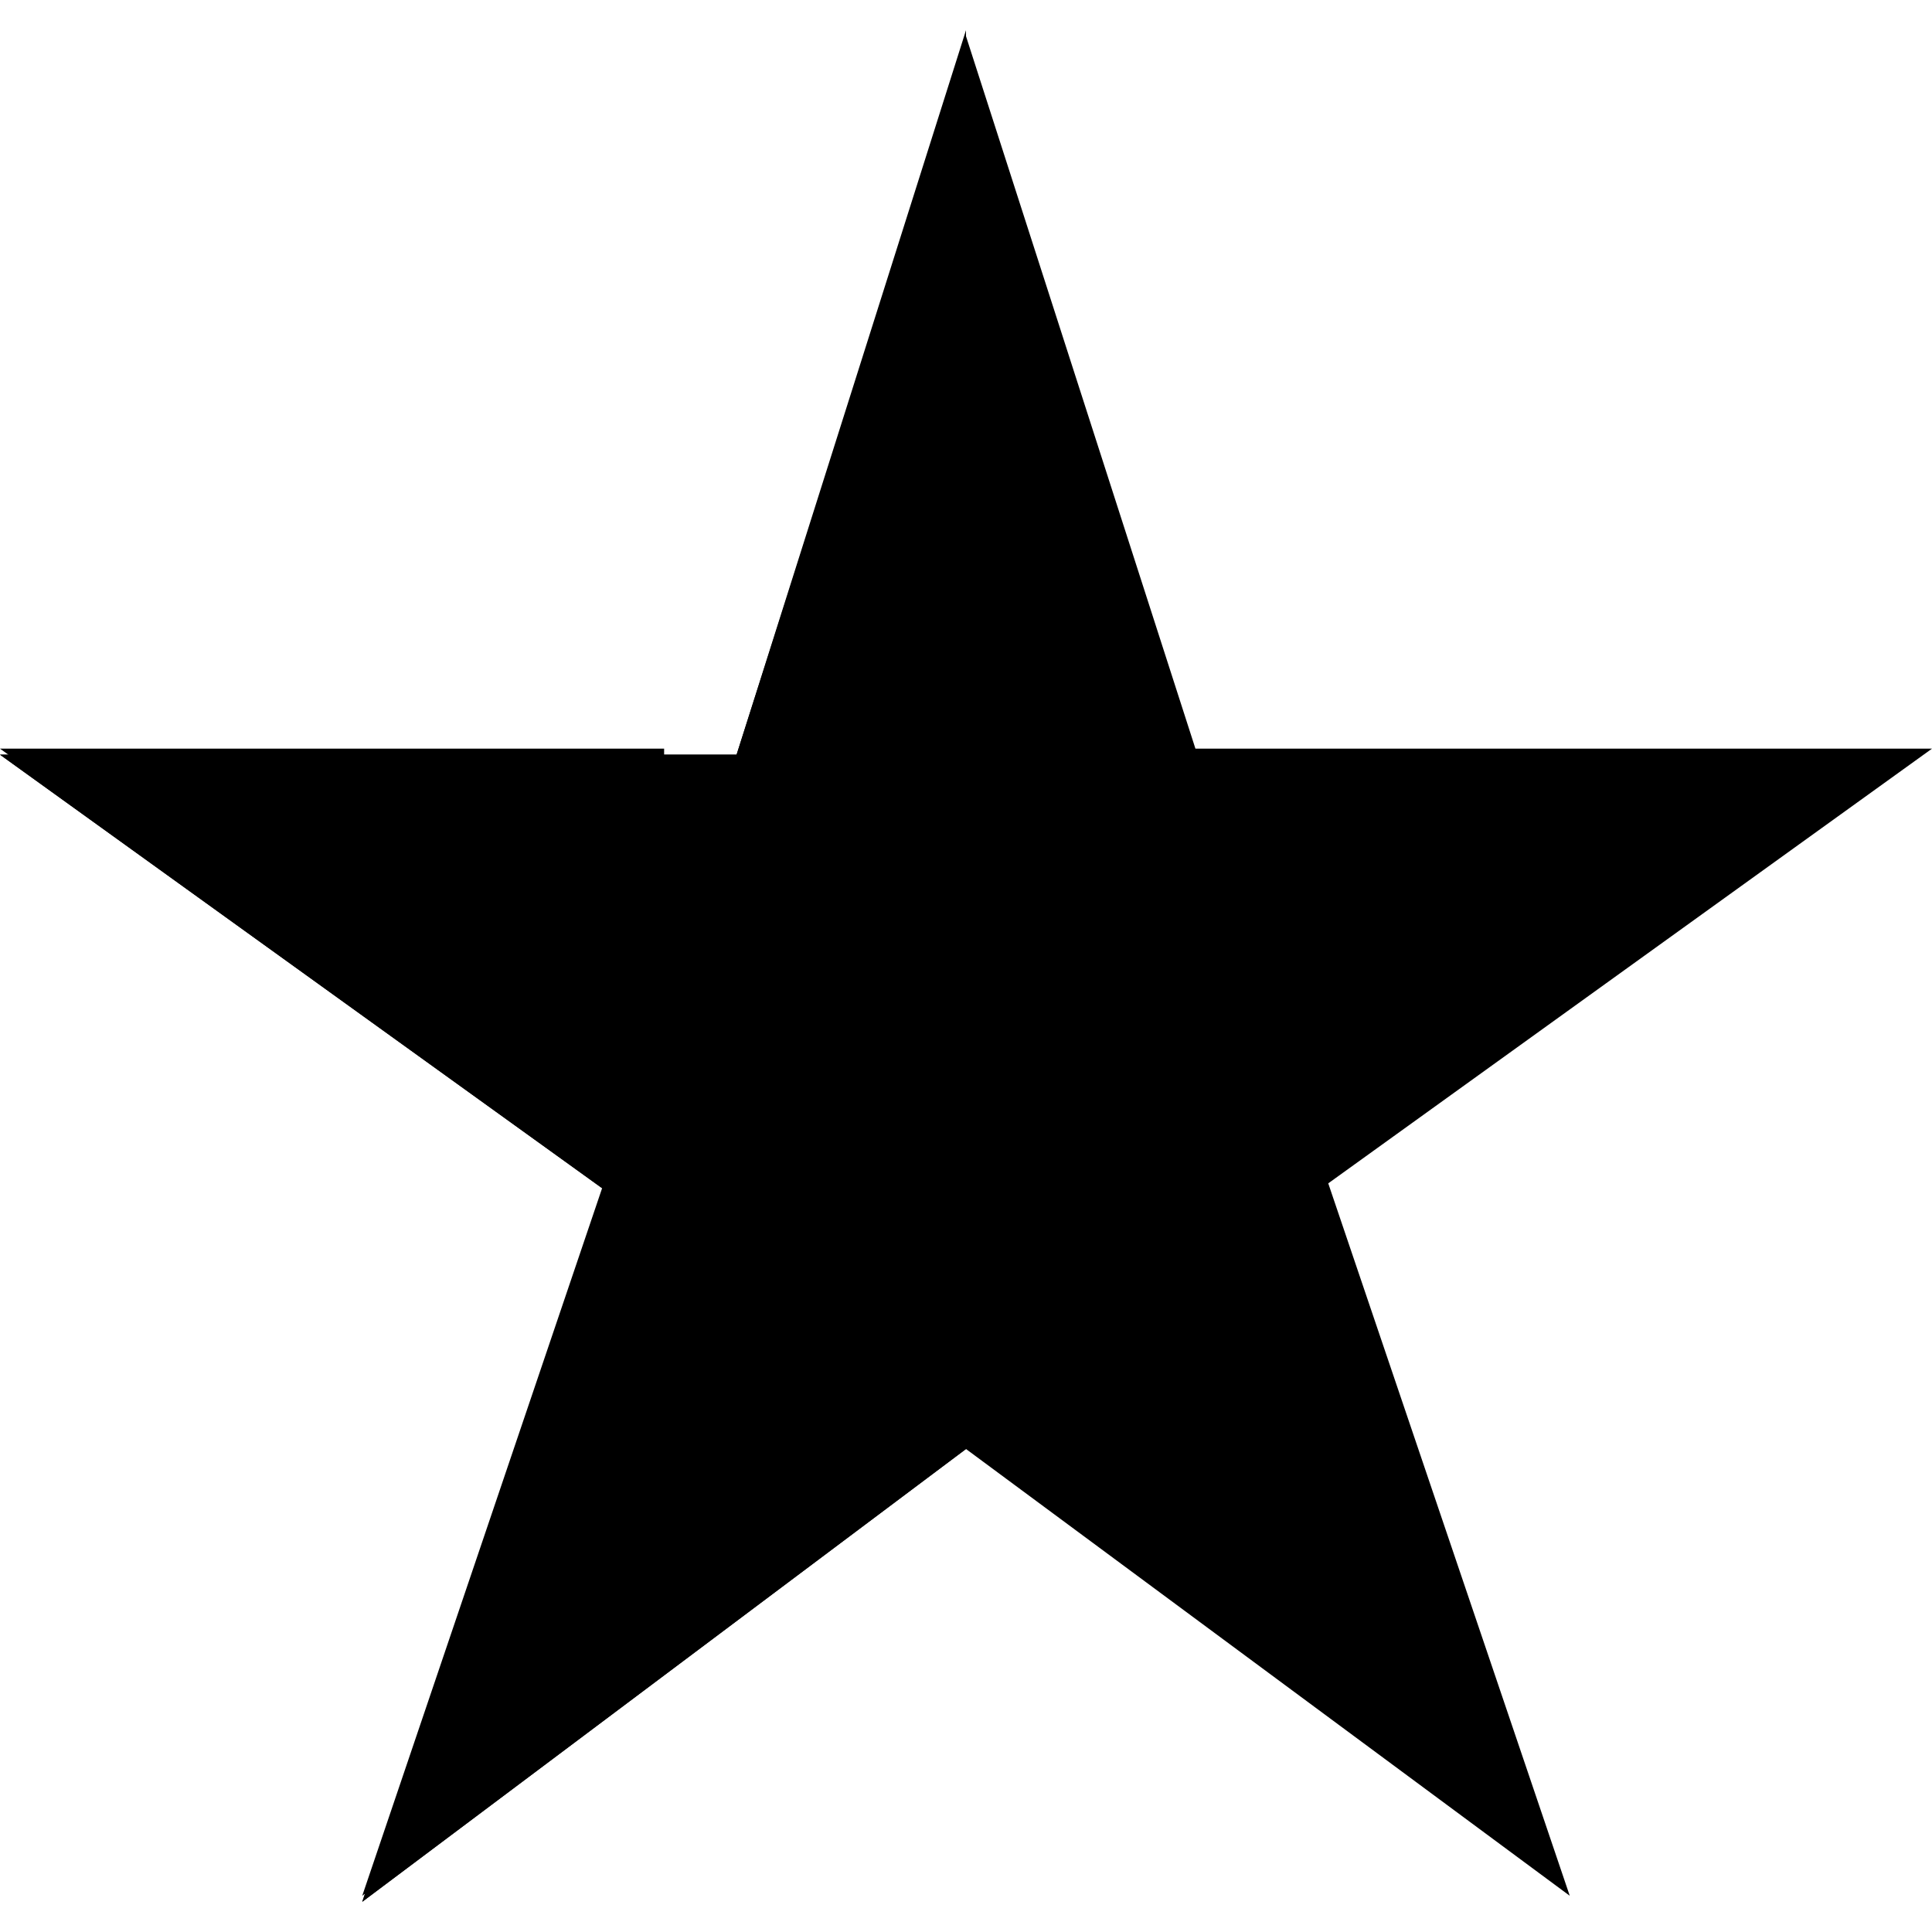
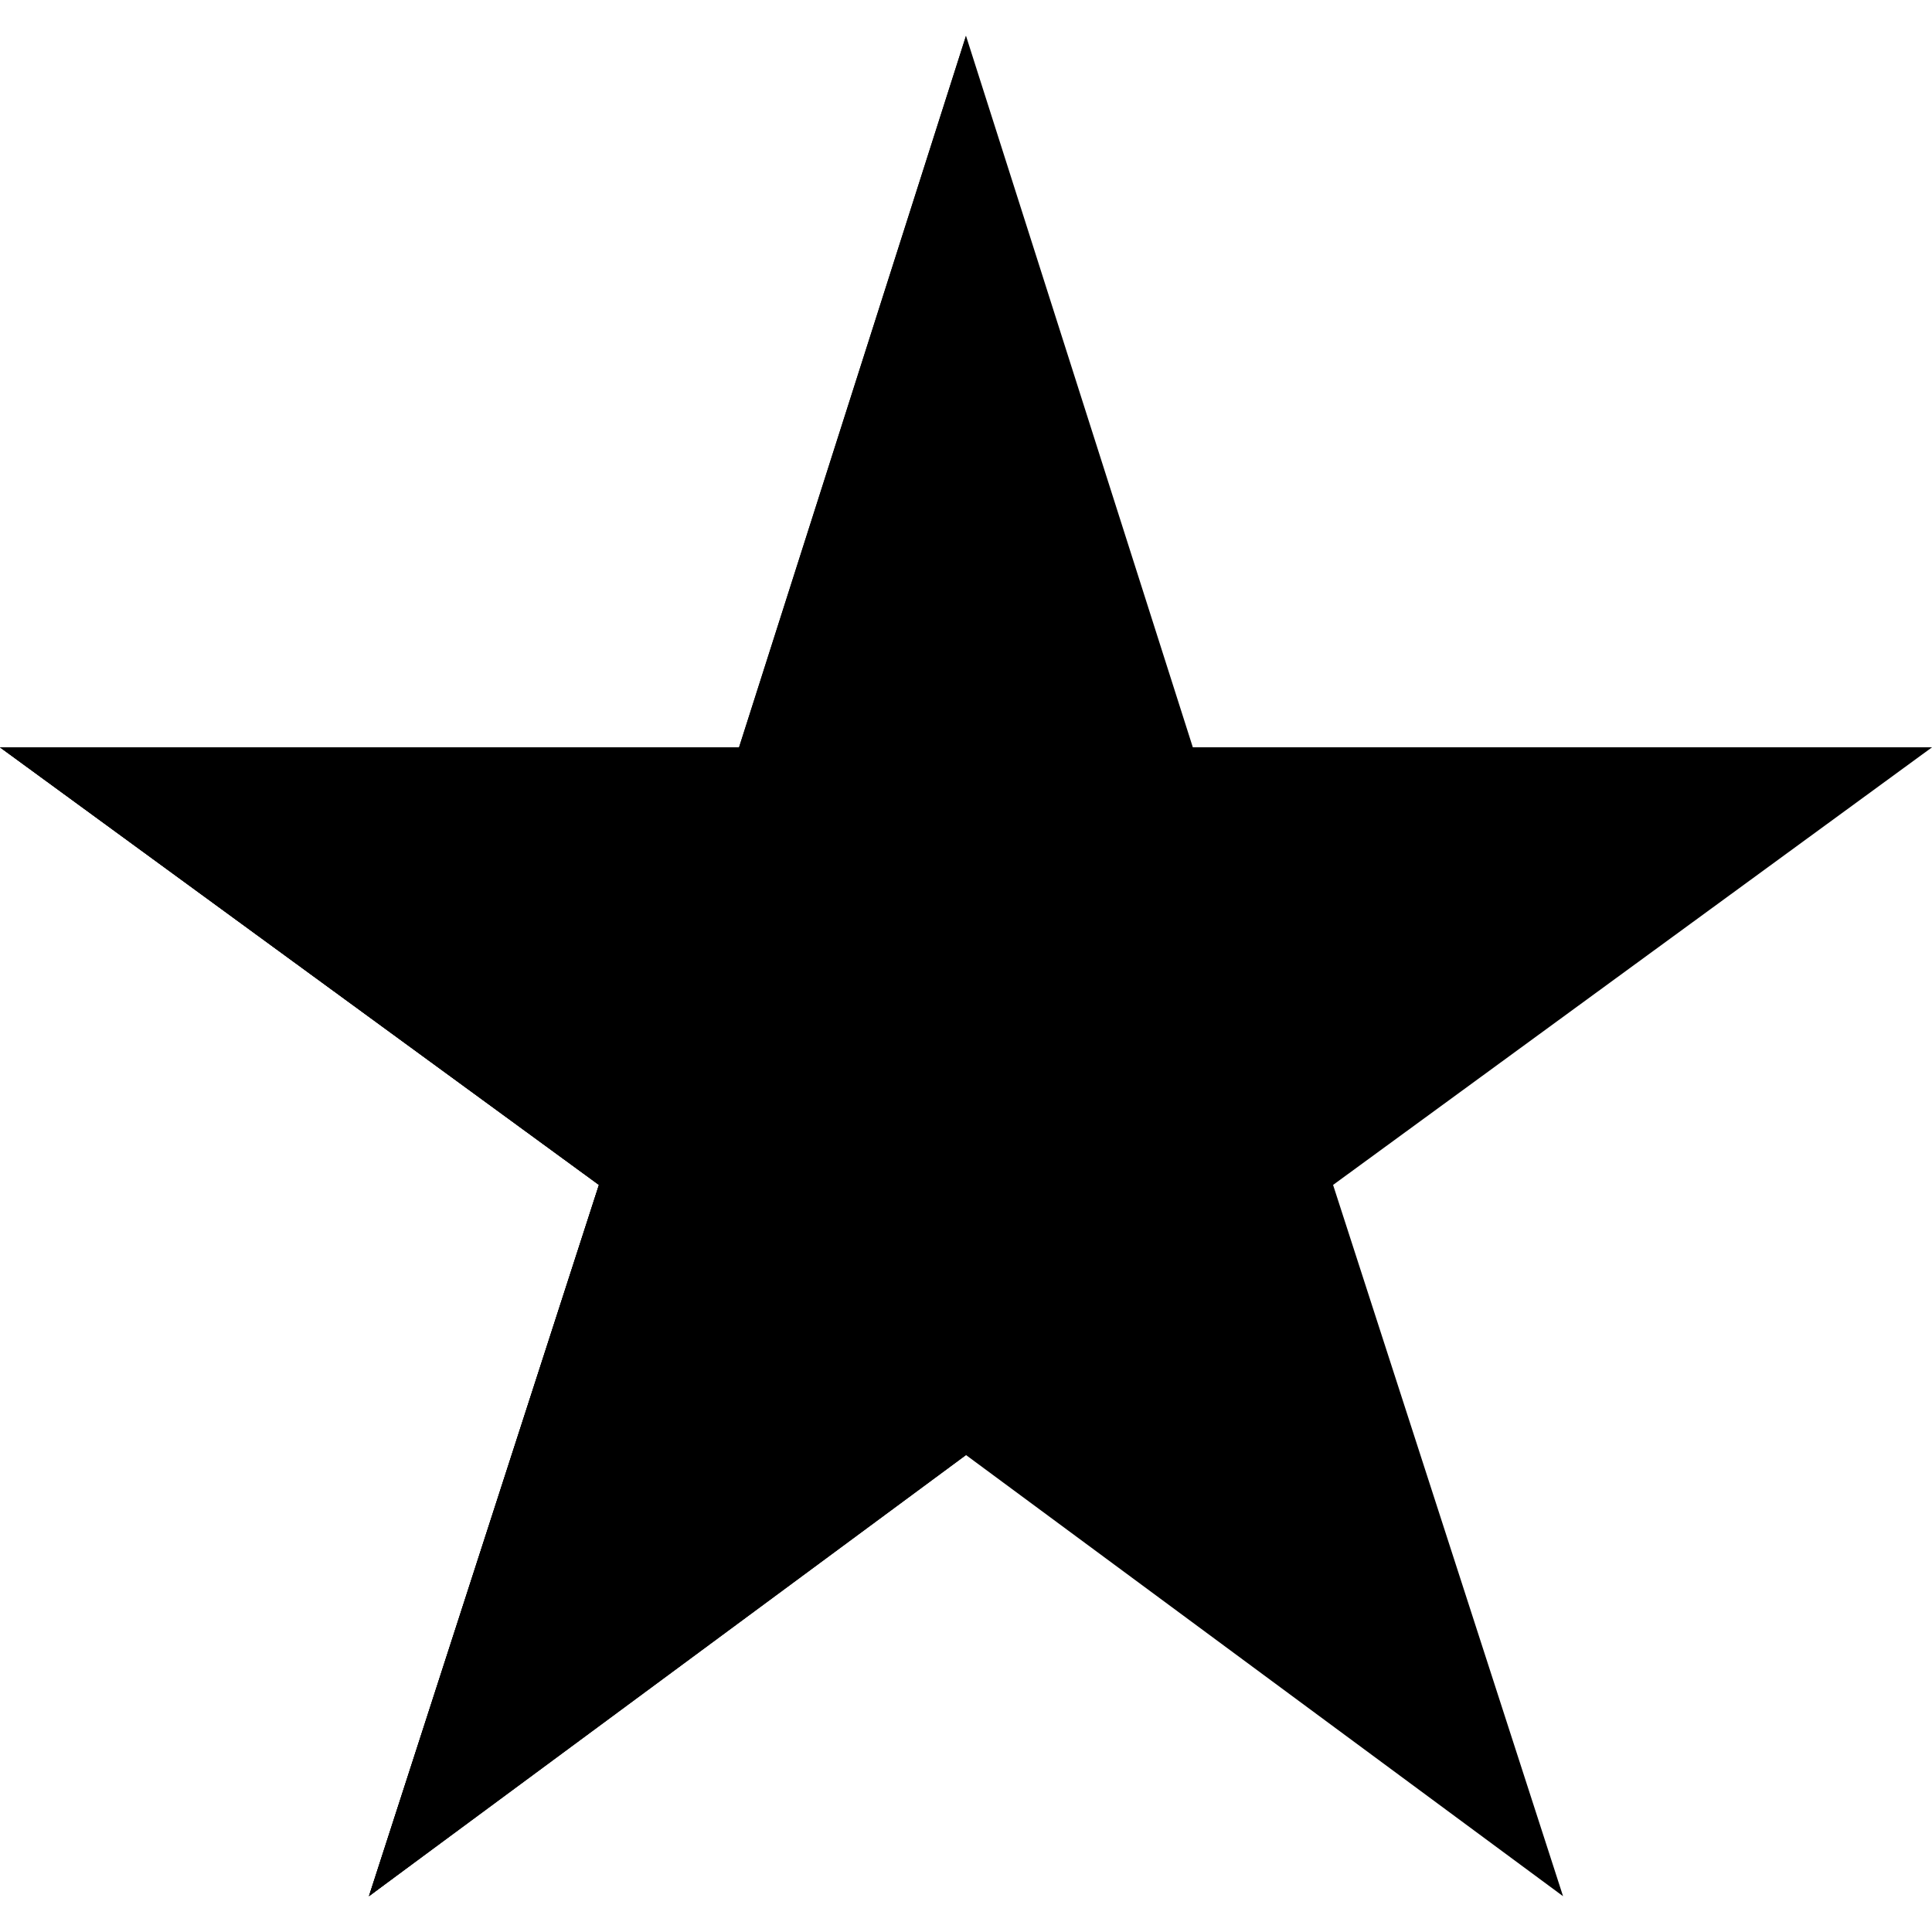
- <svg xmlns="http://www.w3.org/2000/svg" viewBox="0 0 32 32">
-   <path d="M16 .6l3.8 11.8H32l-10 7.2 4 11.8L16 24 6 31.5l4-11.8-10-7.2h12.2z" />
-   <path d="M16 24L6 31.5l4-11.8-10-7.2h12.2L16 .5zm-5-11.7v15.4" />
-   <path d="M0 12.4l10 7.2-4 11.8 5-3.7V12.4H0" />
+ <svg xmlns="http://www.w3.org/2000/svg" viewBox="0 0 32 32" enable-background="new 0 0 32 32">
+   <g>
+     <path d="m16 .593l3.757 11.785h12.243l-9.92 7.248 3.809 11.781-9.889-7.307-9.889 7.307 3.809-11.781-9.92-7.248h12.241z" />
+     <path d="M16 24.1 6.111 31.407 9.92 19.626 0 12.378 12.241 12.378 16 .593z" />
+     <path d="m11.07 12.335c0 4.983 0 10.398 0 15.364" />
+     <path d="m0 12.379l9.92 7.246-3.809 11.782 4.961-3.709c0-4.966 0-10.336 0-15.319h-11.07" />
+   </g>
</svg>
